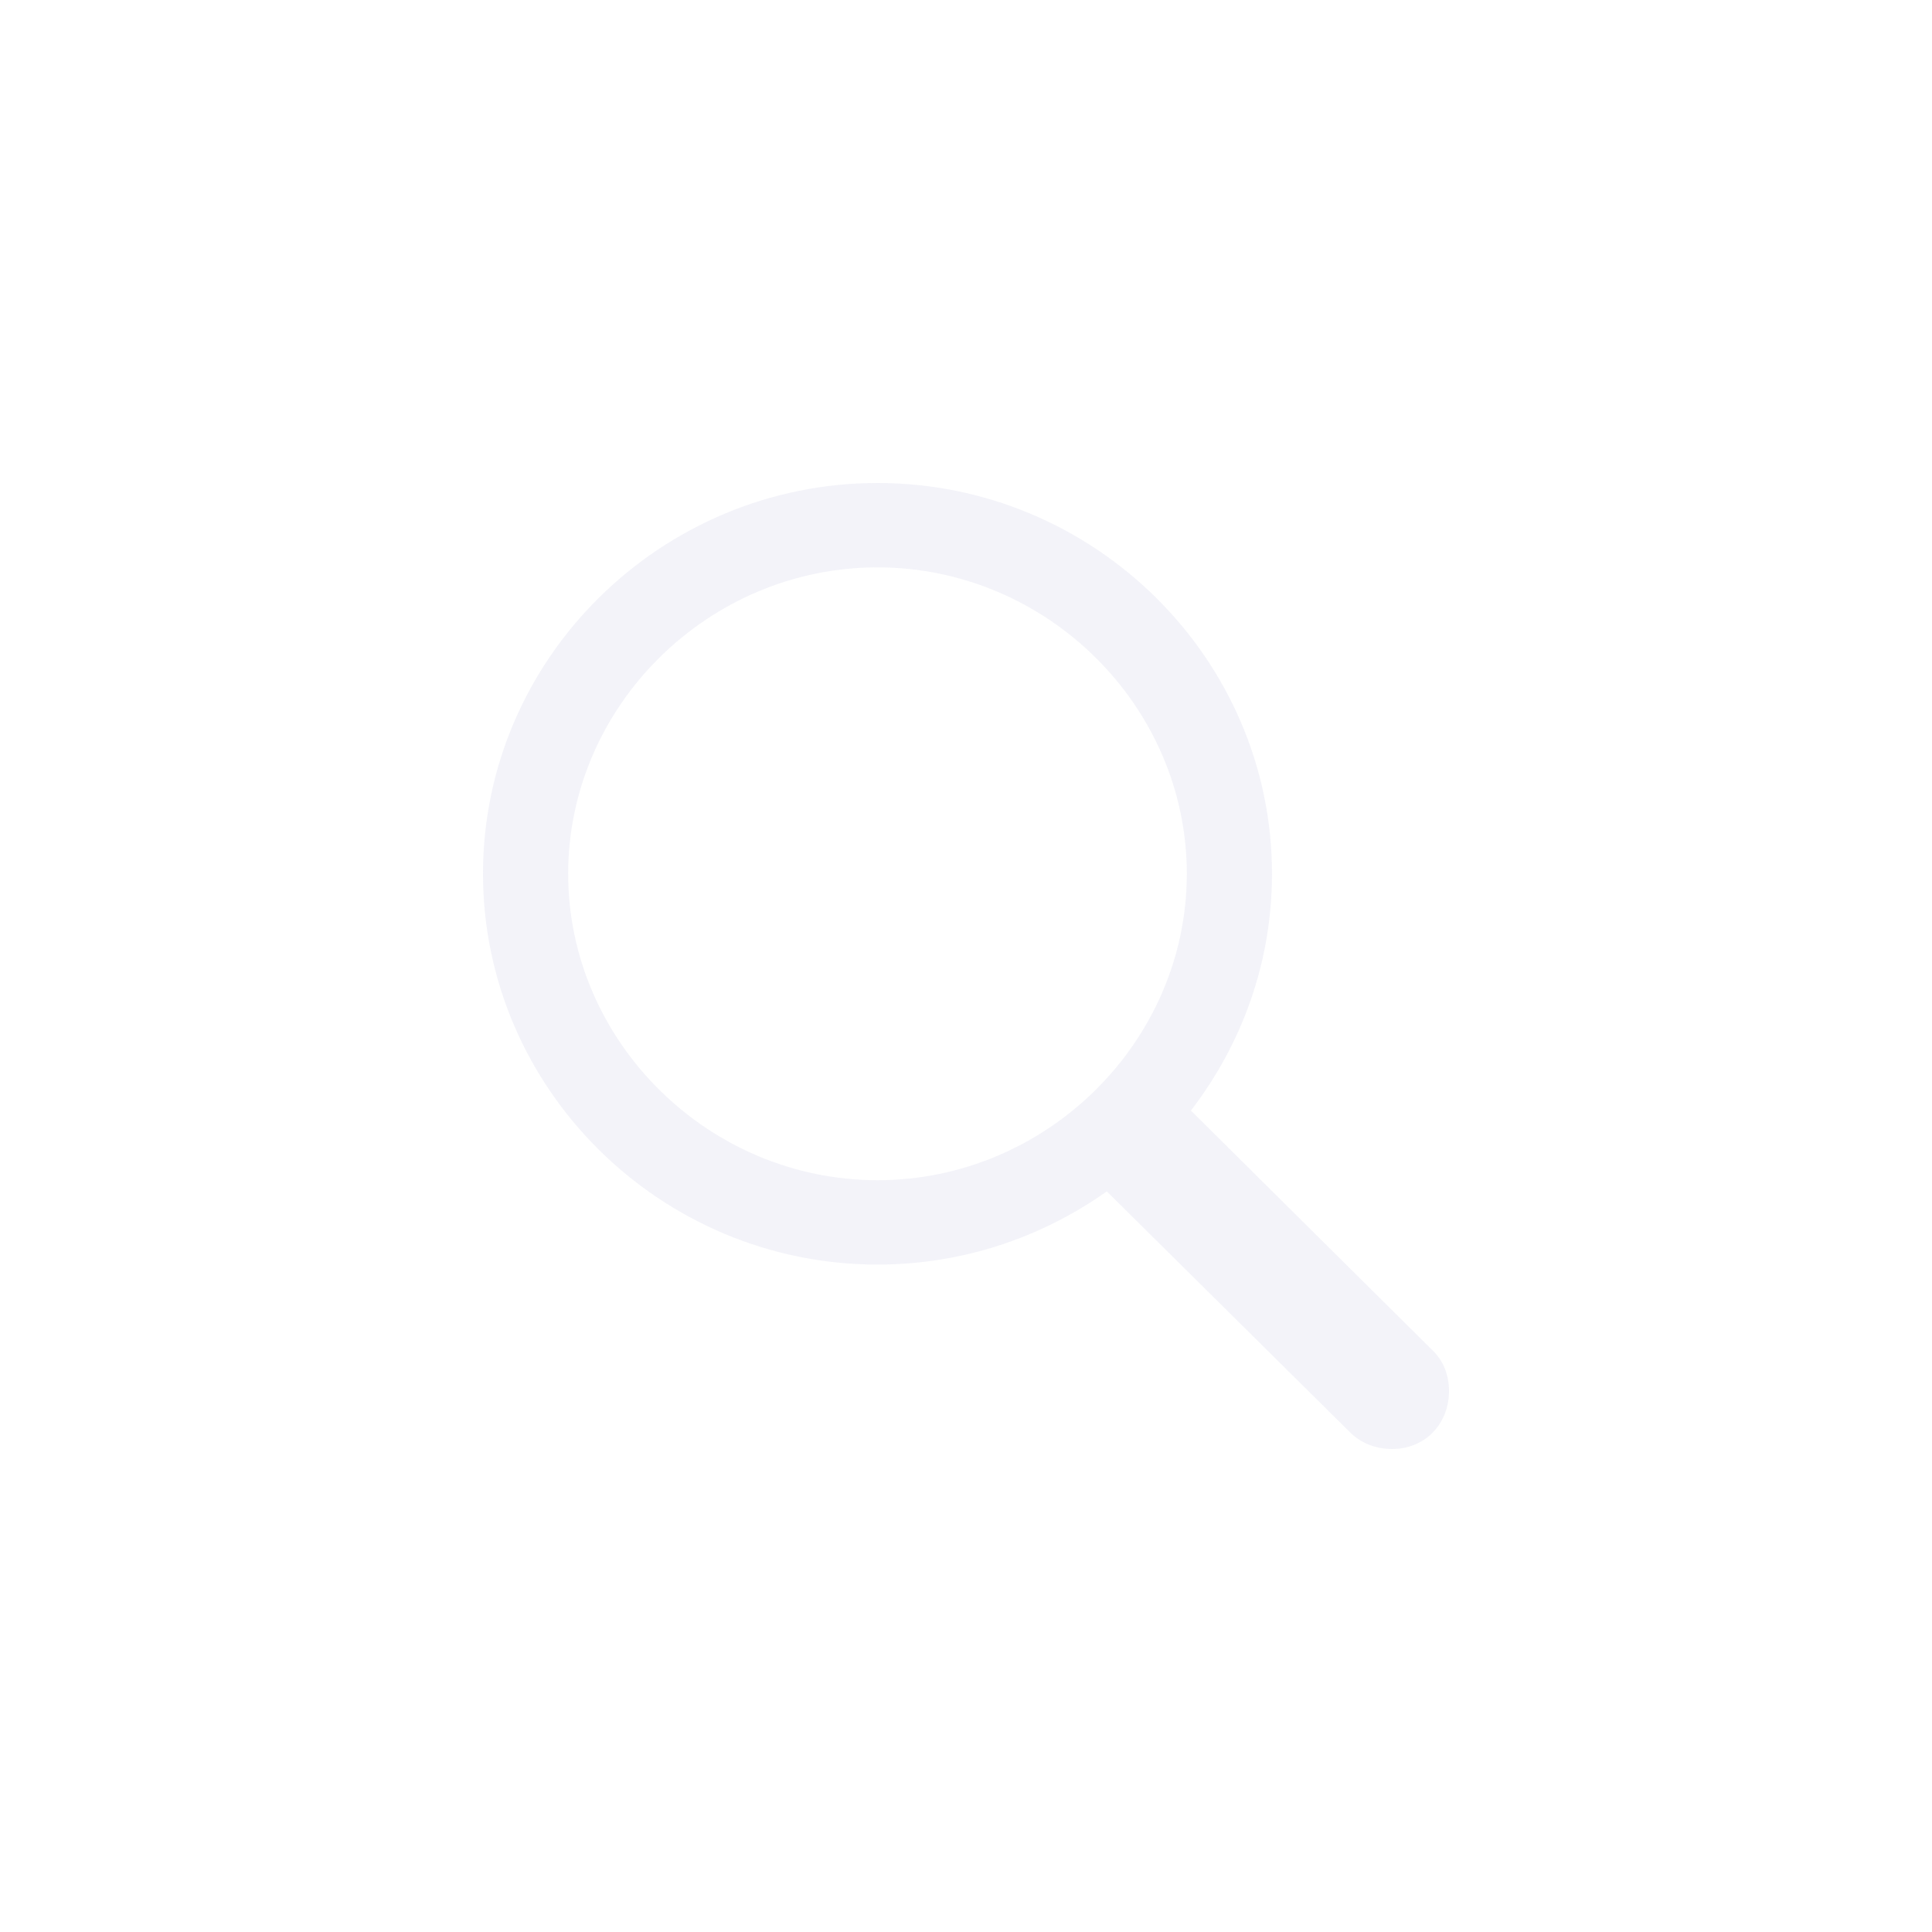
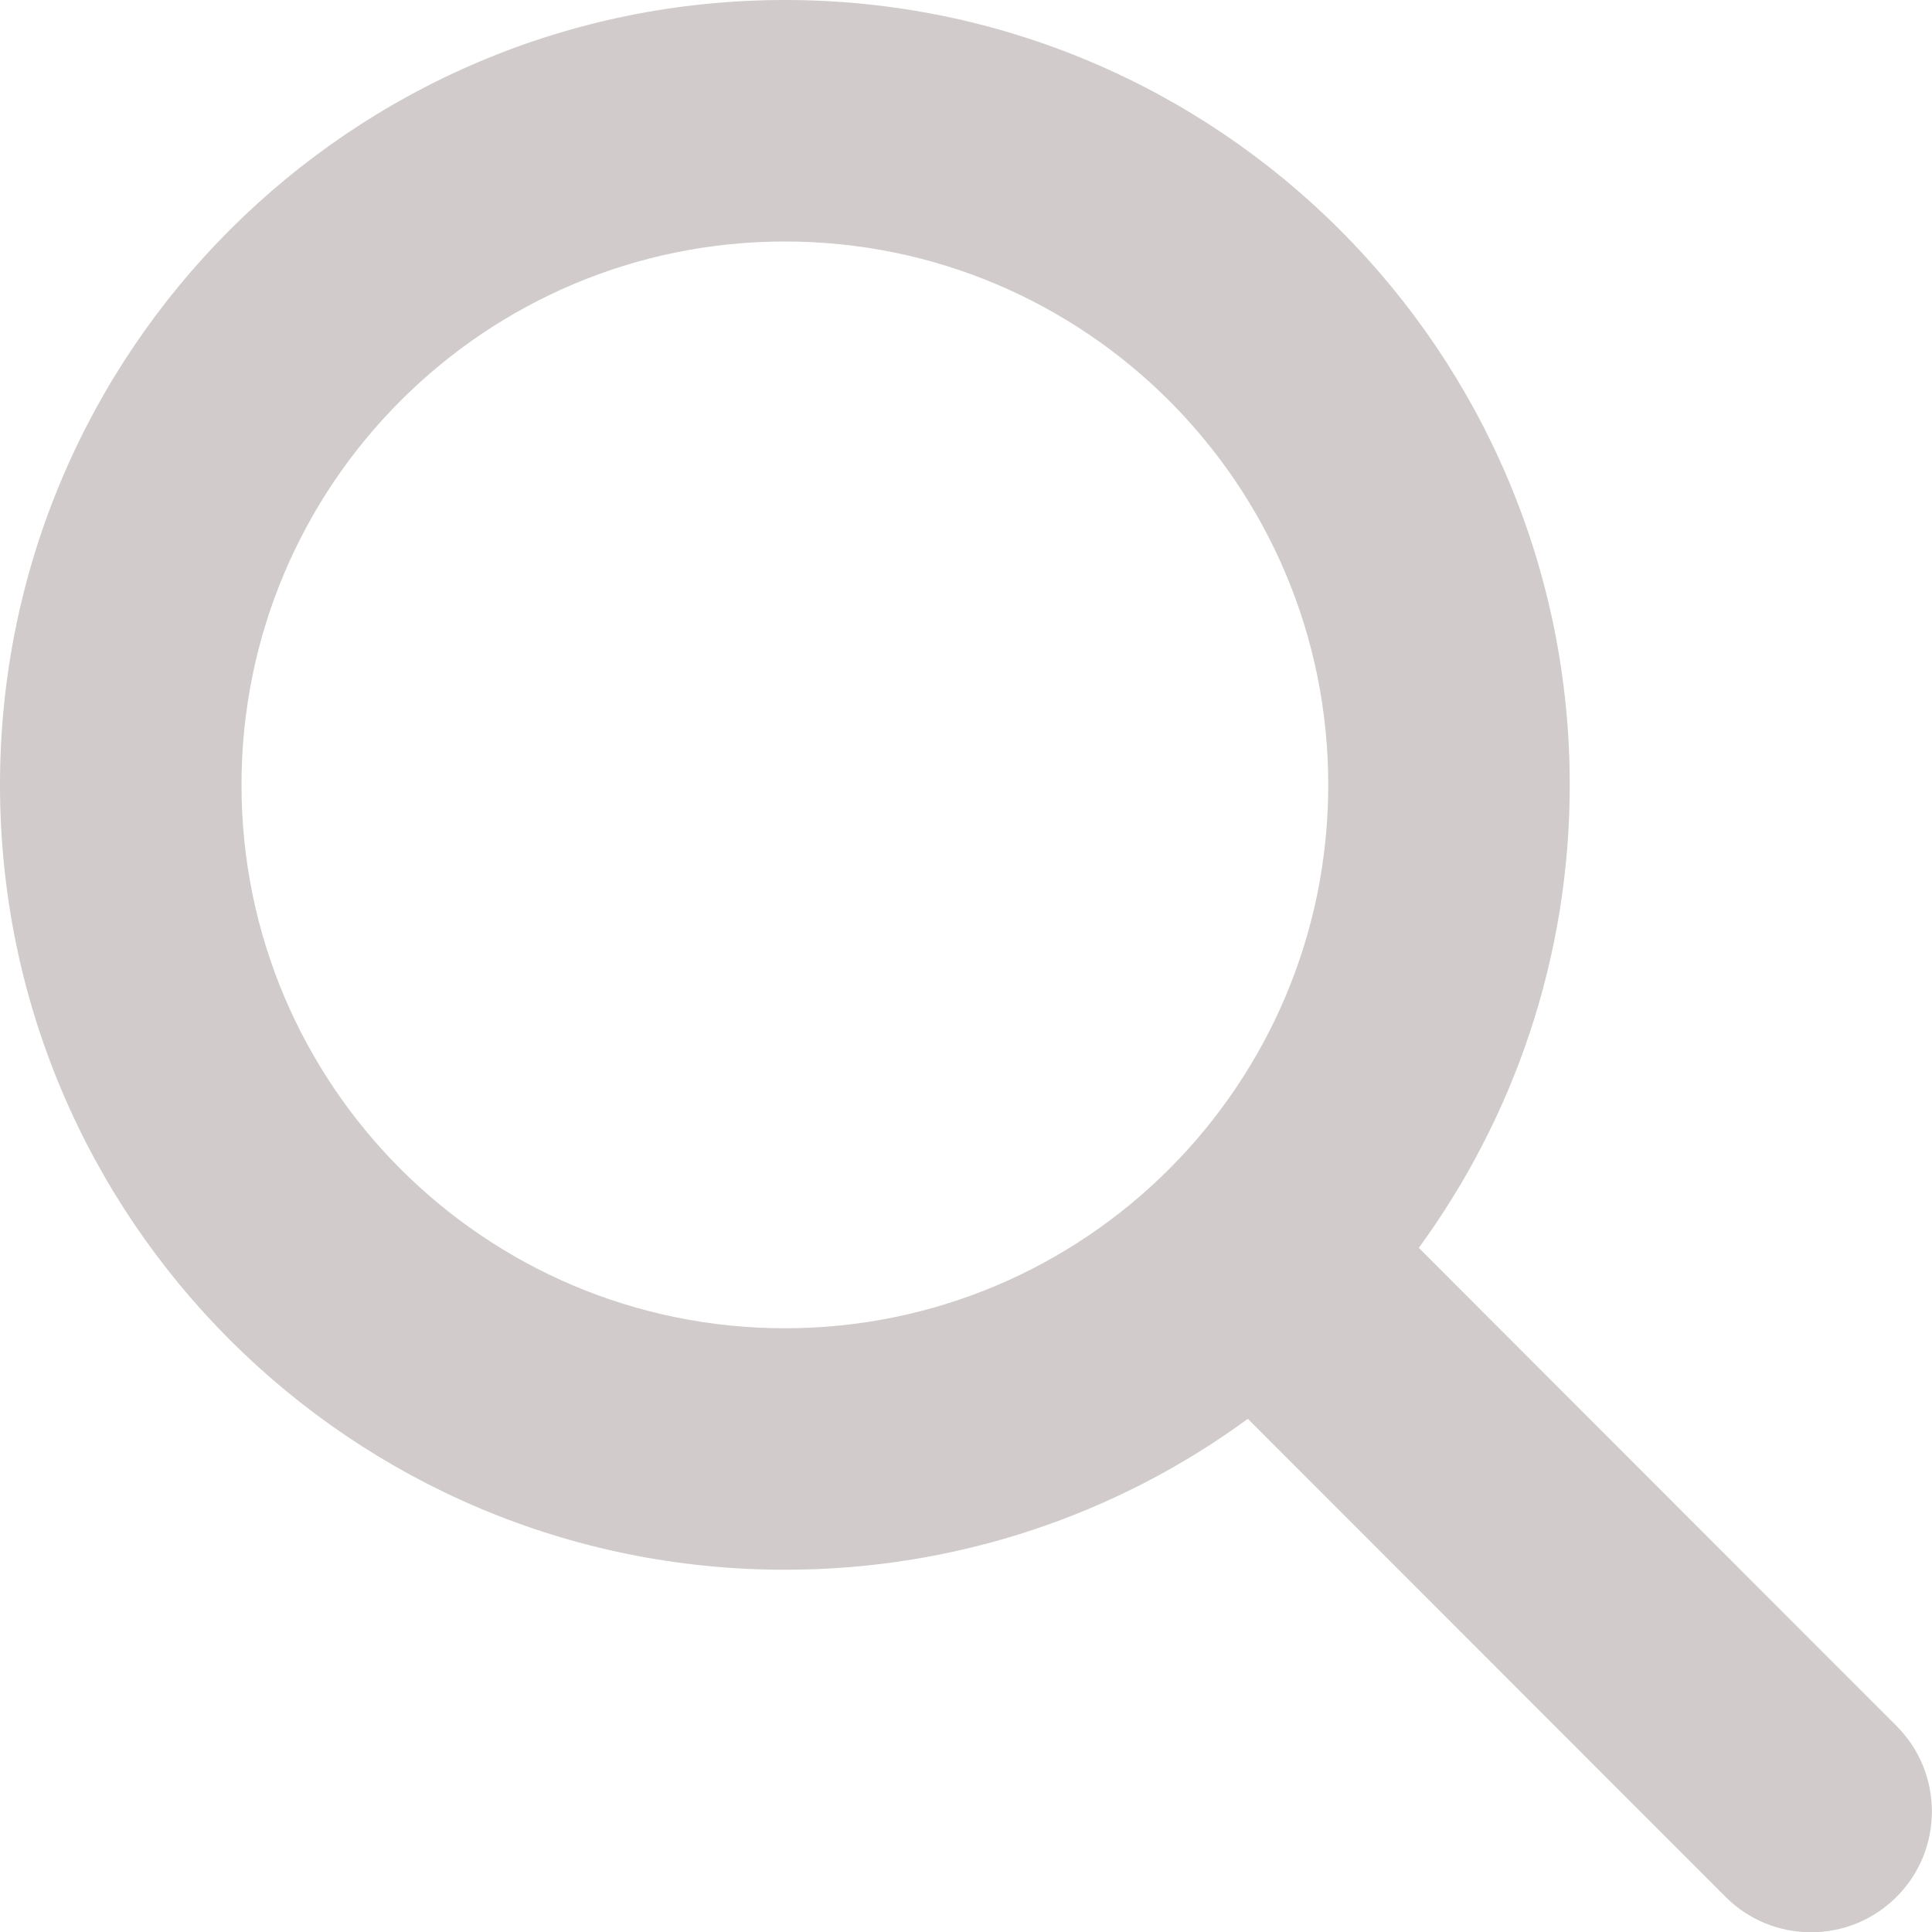
- <svg xmlns="http://www.w3.org/2000/svg" width="24" height="24" viewBox="0 0 24 24" fill="none">
-   <path d="M10.901 15.709C11.965 15.709 12.946 15.368 13.749 14.8L16.77 17.792C16.91 17.931 17.095 18 17.293 18C17.707 18 18 17.684 18 17.28C18 17.091 17.936 16.908 17.796 16.775L14.794 13.796C15.425 12.975 15.801 11.959 15.801 10.854C15.801 8.184 13.596 6 10.901 6C8.211 6 6 8.178 6 10.854C6 13.524 8.205 15.709 10.901 15.709ZM10.901 14.661C8.798 14.661 7.058 12.937 7.058 10.854C7.058 8.771 8.798 7.048 10.901 7.048C13.004 7.048 14.743 8.771 14.743 10.854C14.743 12.937 13.004 14.661 10.901 14.661Z" fill="#EBEBF5" fill-opacity="0.6" />
+ <svg xmlns="http://www.w3.org/2000/svg" height="1em" viewBox="0 0 512 512">
+   <style>svg{fill:#d2cbcb}</style>
+   <path d="M416 208c0 45.9-14.9 88.3-40 122.7L502.6 457.4c12.5 12.5 12.5 32.8 0 45.3s-32.8 12.5-45.3 0L330.7 376c-34.4 25.2-76.8 40-122.7 40C93.1 416 0 322.9 0 208S93.1 0 208 0S416 93.1 416 208zM208 352a144 144 0 1 0 0-288 144 144 0 1 0 0 288z" />
</svg>
